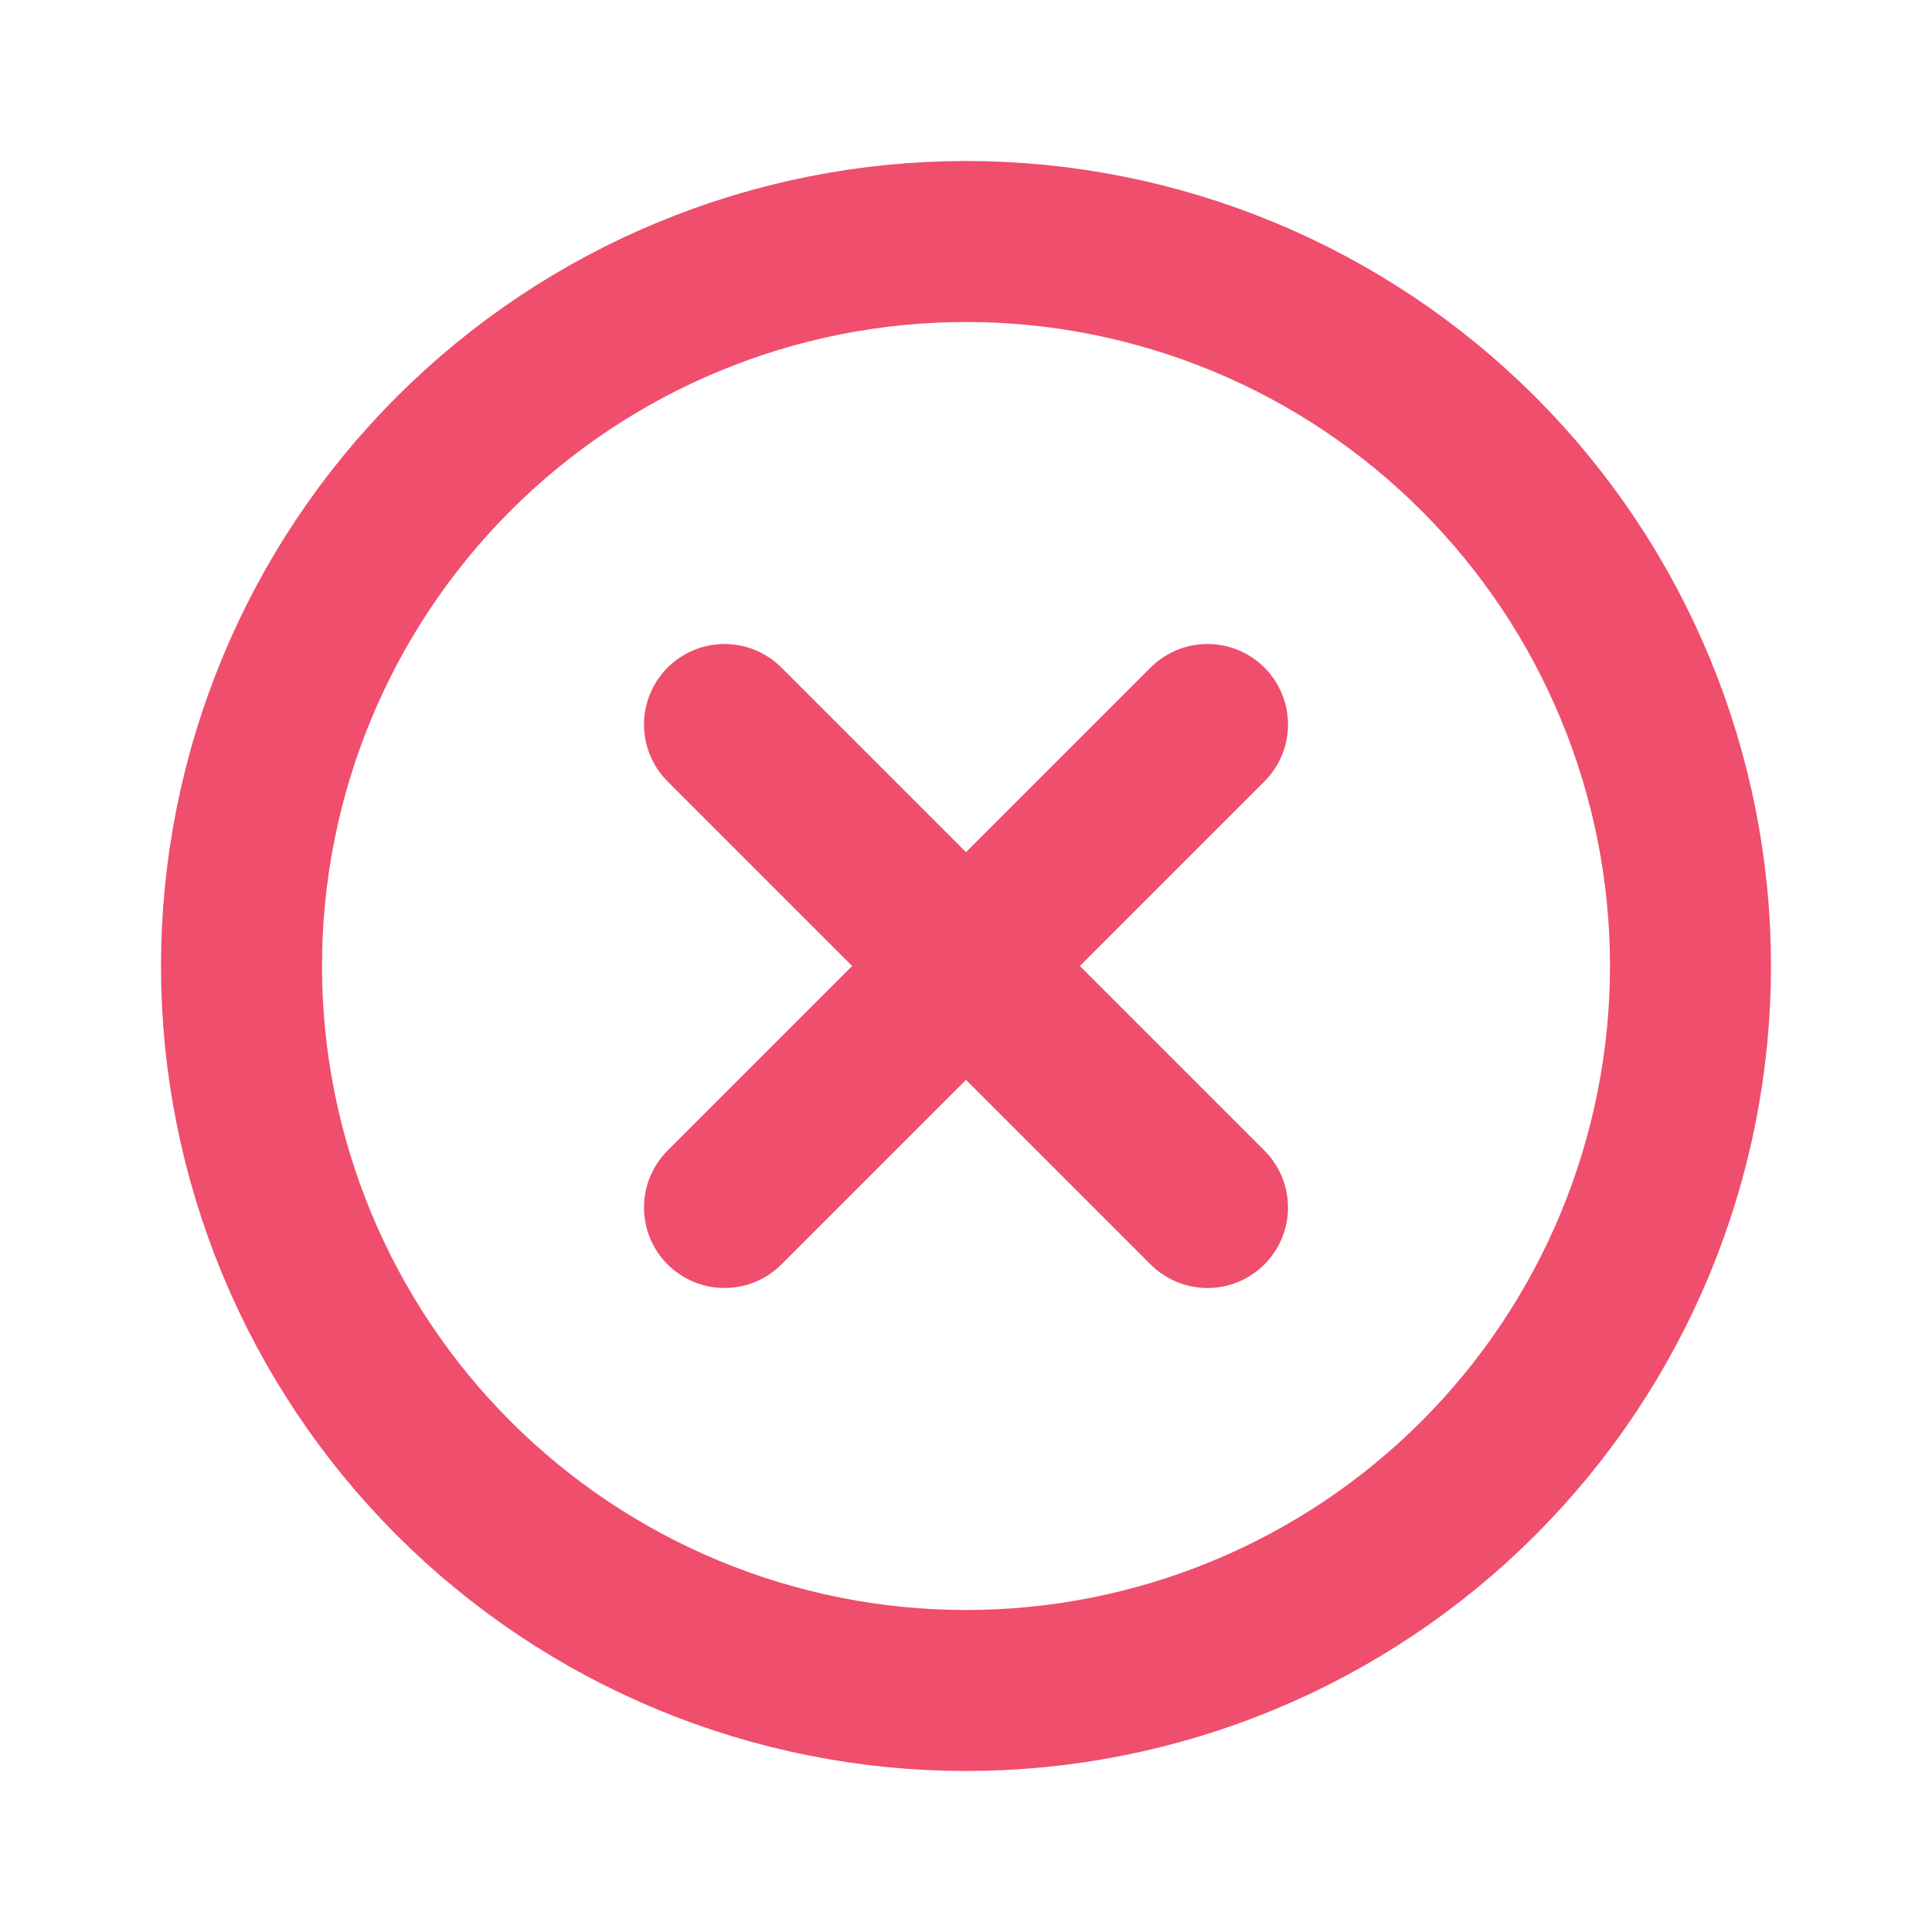
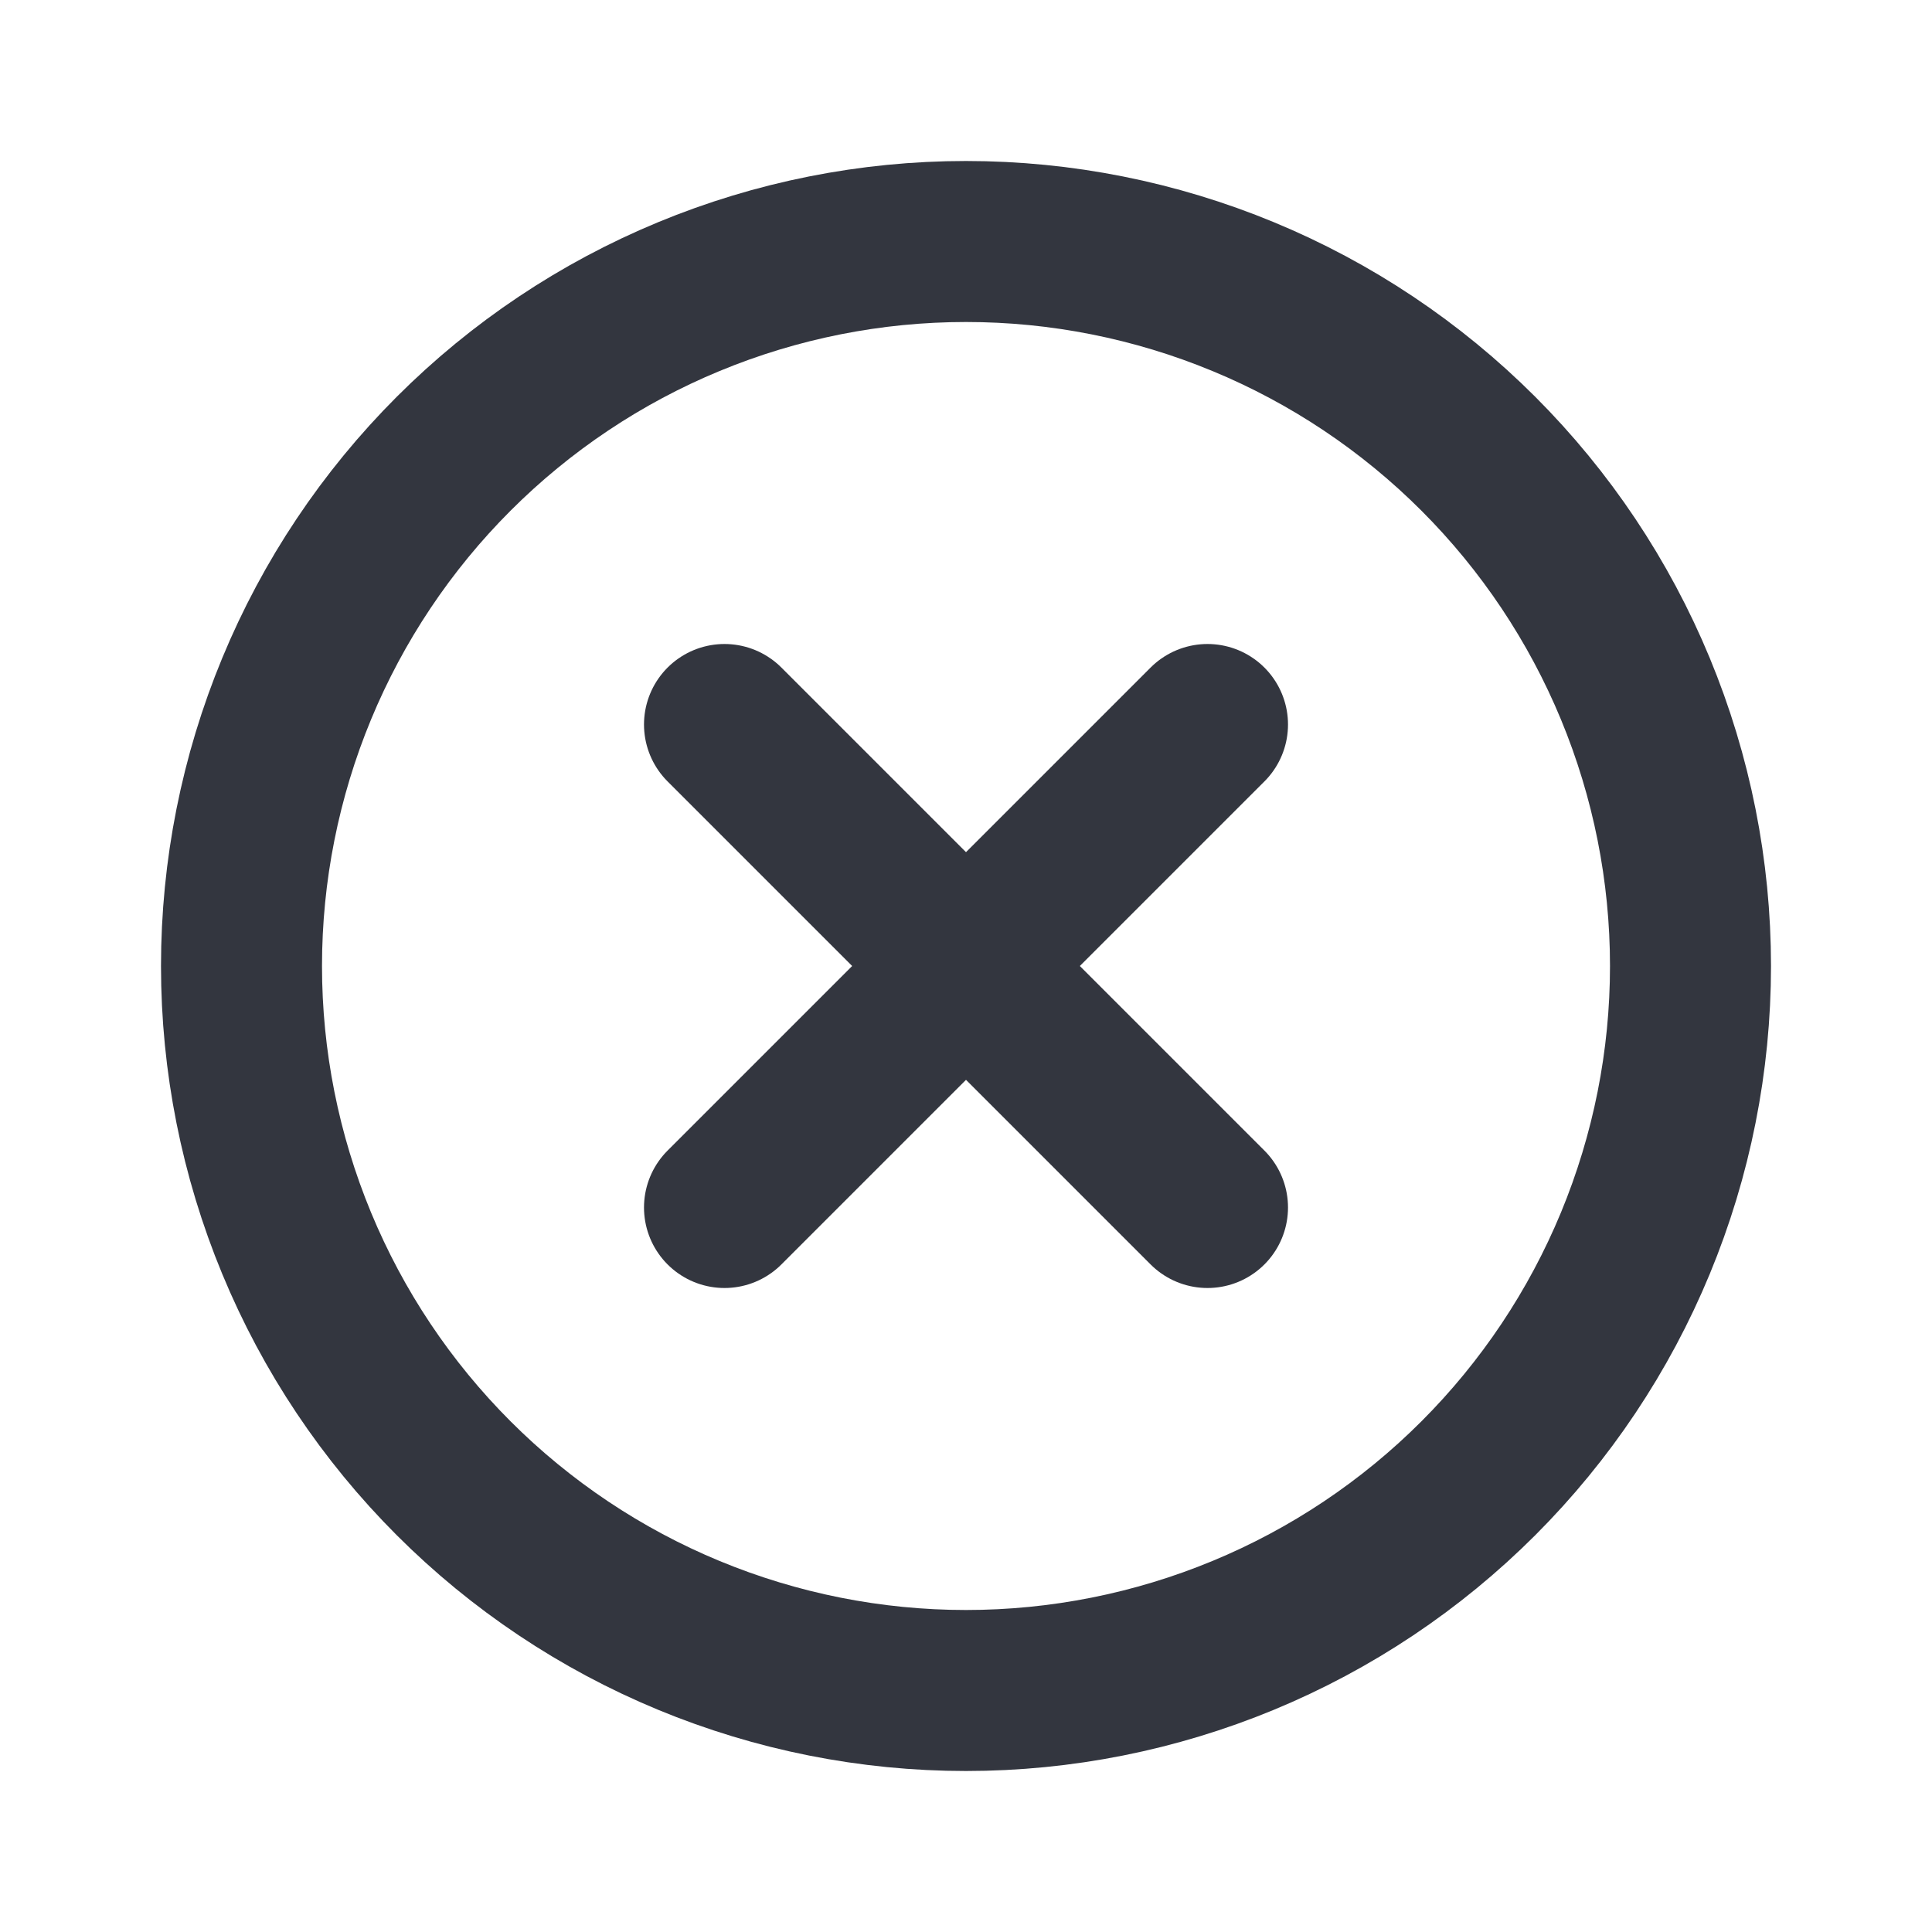
<svg xmlns="http://www.w3.org/2000/svg" width="24" height="24" viewBox="0 0 24 24" fill="none">
-   <path d="M12 21C10.818 21 9.648 20.767 8.556 20.315C7.464 19.863 6.472 19.2 5.636 18.364C4.8 17.528 4.137 16.536 3.685 15.444C3.233 14.352 3 13.182 3 12C3 10.818 3.233 9.648 3.685 8.556C4.137 7.464 4.8 6.472 5.636 5.636C6.472 4.8 7.464 4.137 8.556 3.685C9.648 3.233 10.818 3 12 3C13.182 3 14.352 3.233 15.444 3.685C16.536 4.137 17.528 4.8 18.364 5.636C19.2 6.472 19.863 7.464 20.315 8.556C20.767 9.648 21 10.818 21 12C21 13.182 20.767 14.352 20.315 15.444C19.863 16.536 19.2 17.528 18.364 18.364C17.528 19.2 16.536 19.863 15.444 20.315C14.352 20.767 13.182 21 12 21L12 21Z" stroke="#EF4E6D" stroke-width="2" stroke-linecap="round" />
-   <path d="M9 9L15 15" stroke="#EF4E6D" stroke-width="2" stroke-linecap="round" />
-   <path d="M15 9L9 15" stroke="#EF4E6D" stroke-width="2" stroke-linecap="round" />
+   <path d="M12 21C10.818 21 9.648 20.767 8.556 20.315C7.464 19.863 6.472 19.2 5.636 18.364C4.8 17.528 4.137 16.536 3.685 15.444C3.233 14.352 3 13.182 3 12C3 10.818 3.233 9.648 3.685 8.556C4.137 7.464 4.8 6.472 5.636 5.636C6.472 4.8 7.464 4.137 8.556 3.685C9.648 3.233 10.818 3 12 3C13.182 3 14.352 3.233 15.444 3.685C16.536 4.137 17.528 4.8 18.364 5.636C19.2 6.472 19.863 7.464 20.315 8.556C20.767 9.648 21 10.818 21 12C21 13.182 20.767 14.352 20.315 15.444C19.863 16.536 19.2 17.528 18.364 18.364C17.528 19.2 16.536 19.863 15.444 20.315C14.352 20.767 13.182 21 12 21L12 21Z" stroke="#33363F" stroke-width="2" stroke-linecap="round" />
+   <path d="M9 9L15 15" stroke="#33363F" stroke-width="2" stroke-linecap="round" />
+   <path d="M15 9L9 15" stroke="#33363F" stroke-width="2" stroke-linecap="round" />
</svg>
